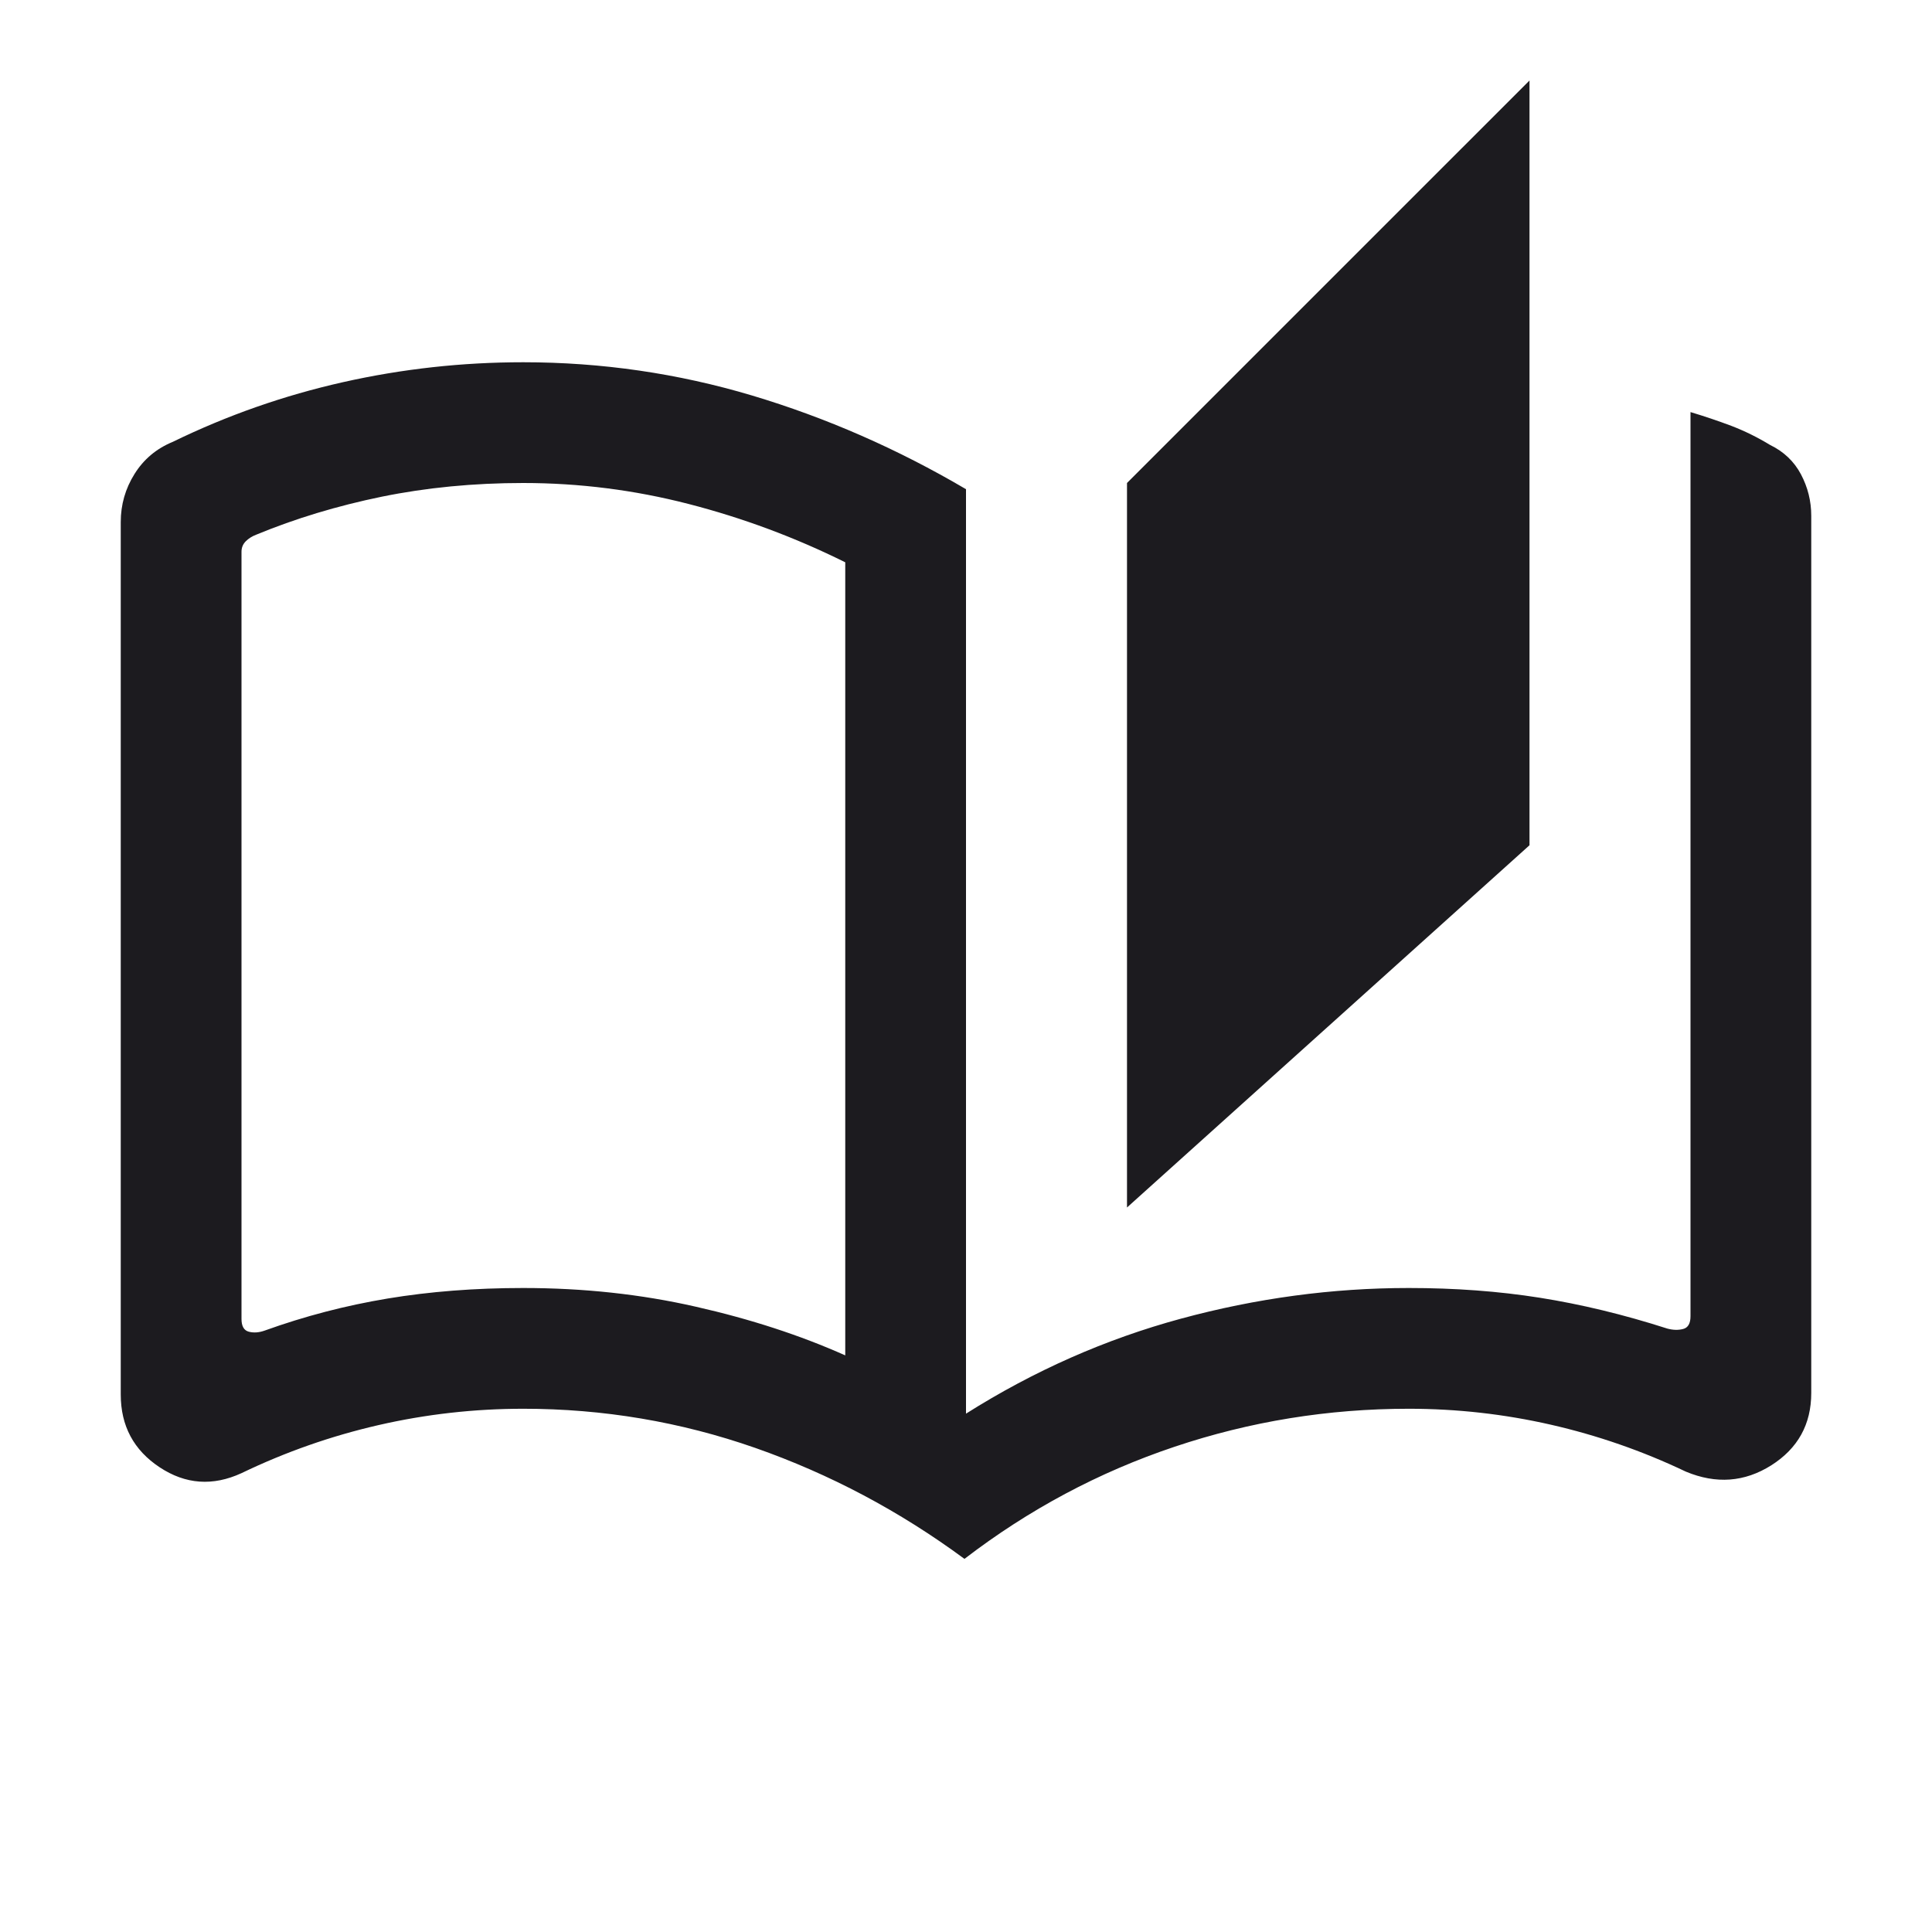
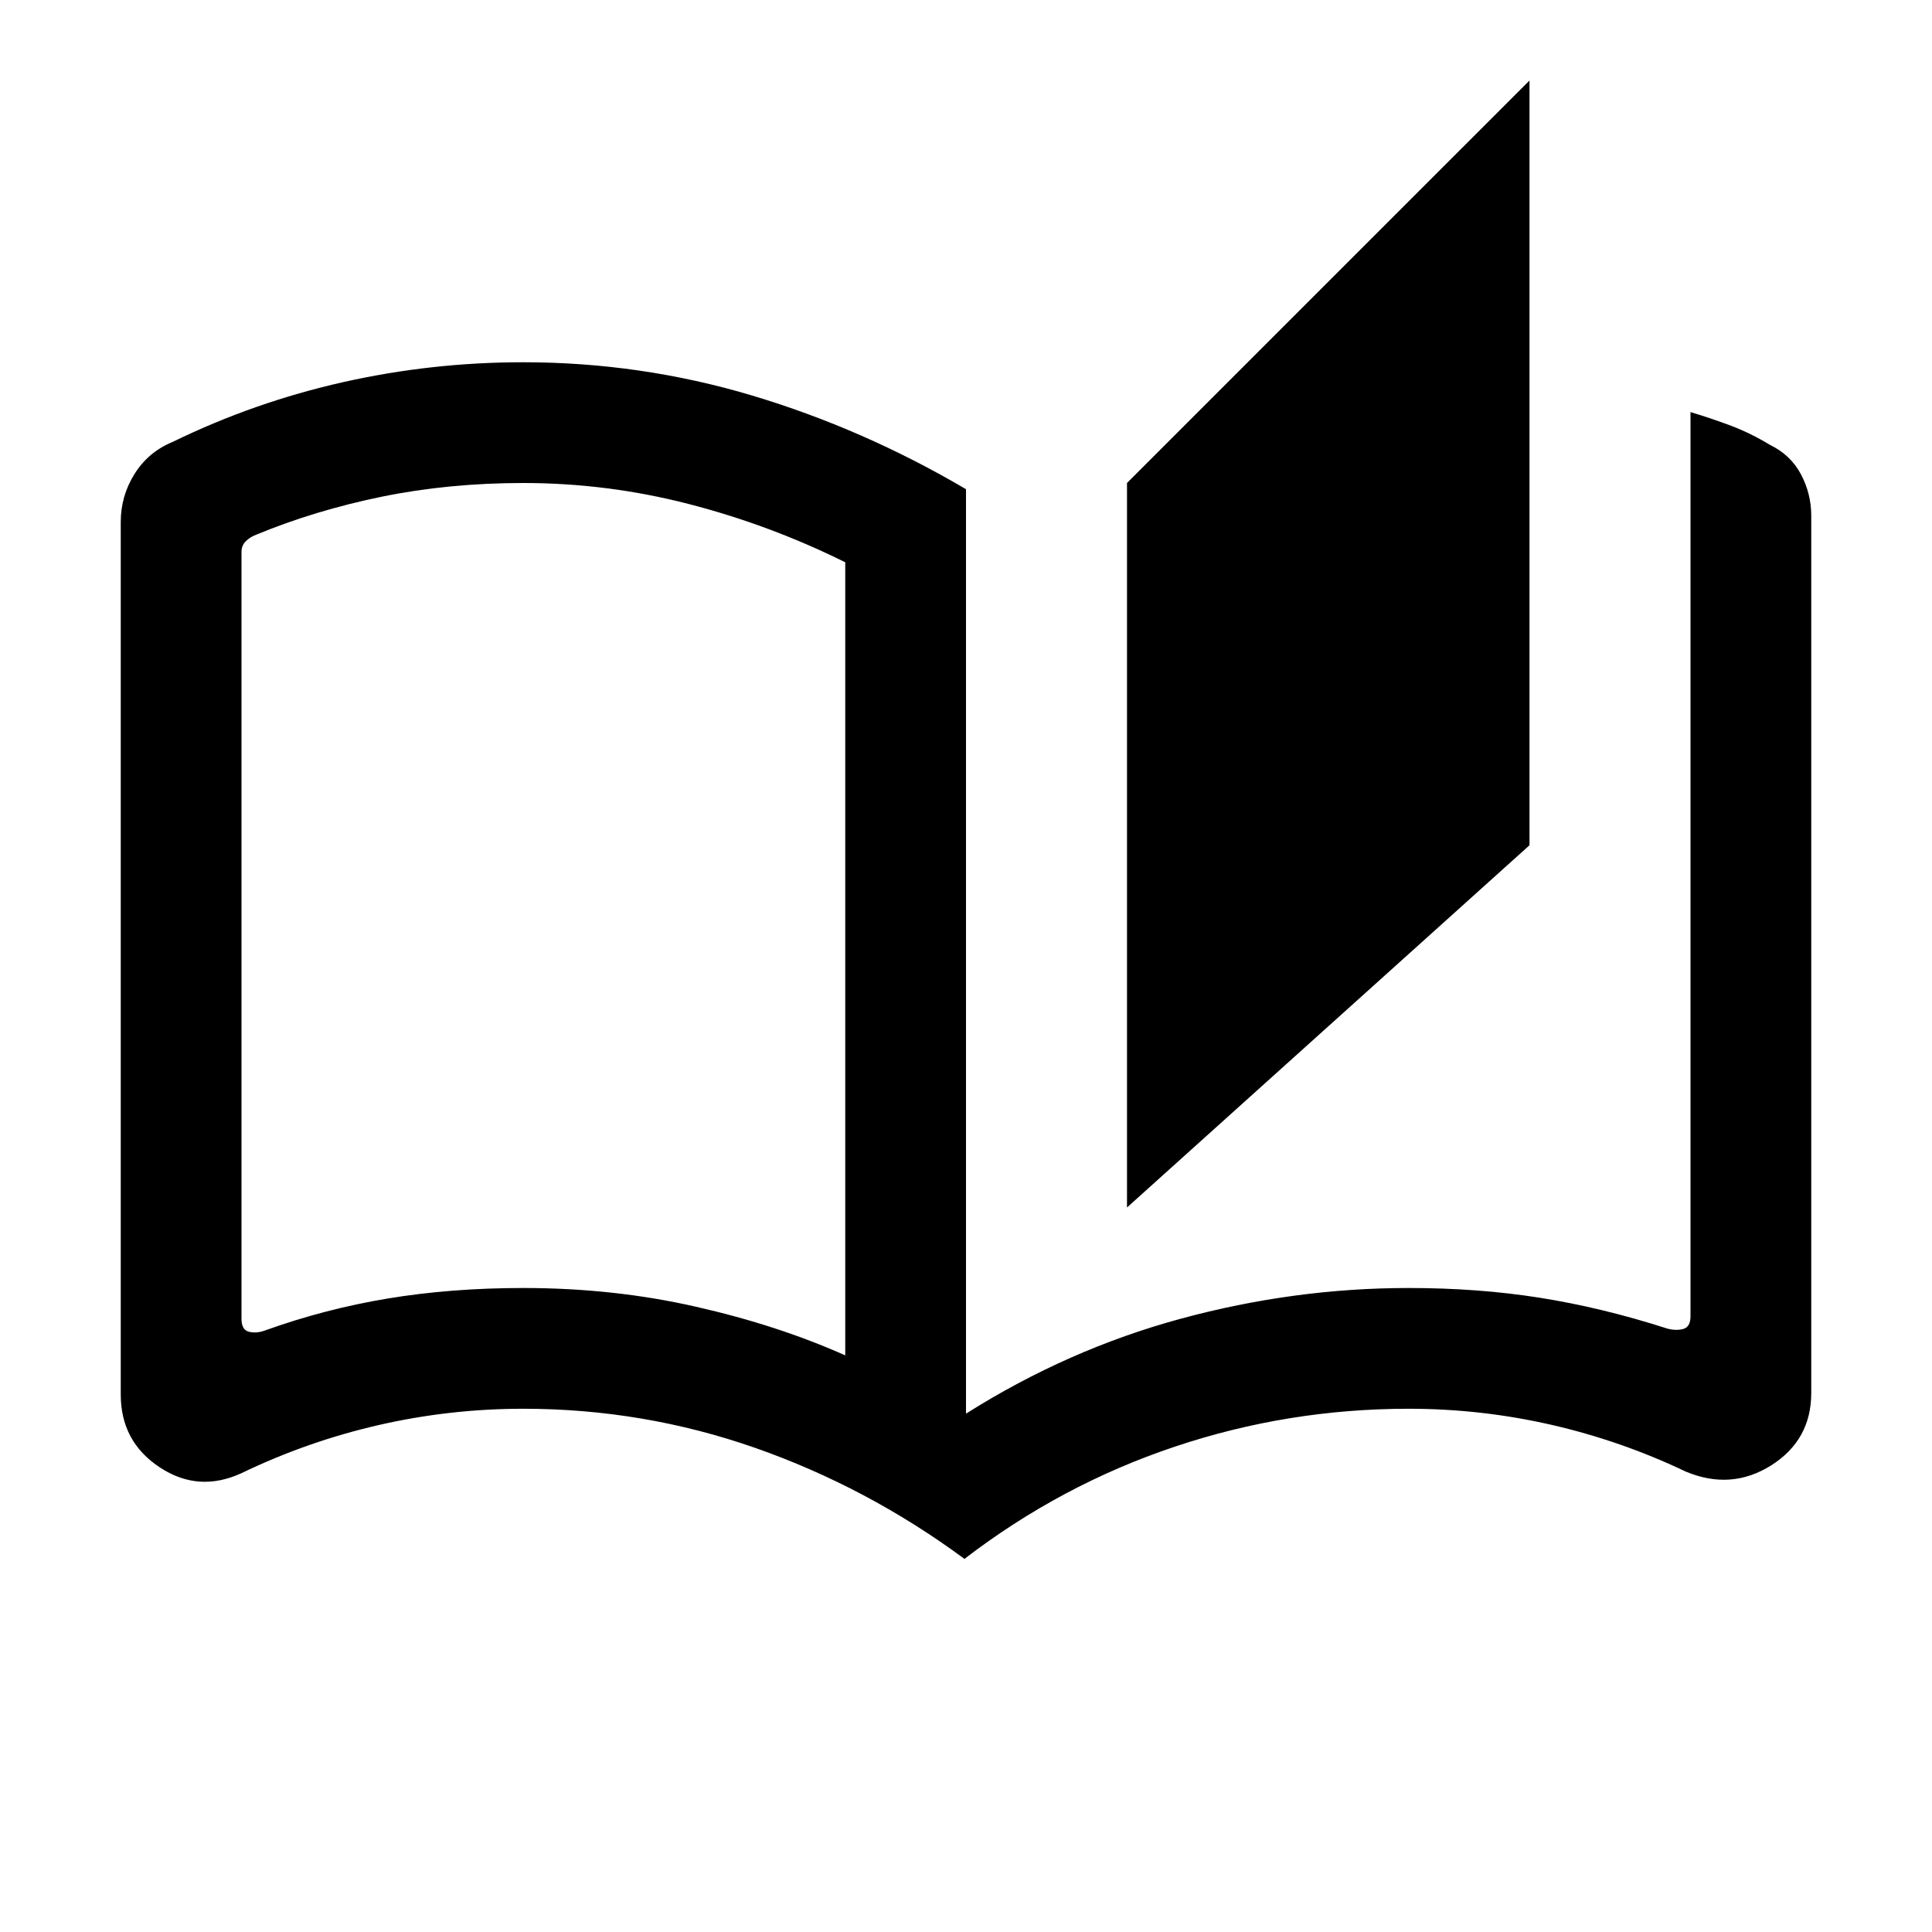
<svg xmlns="http://www.w3.org/2000/svg" width="24" height="24" viewBox="0 0 24 24" fill="none">
  <mask id="mask0_65147_1222" style="mask-type:alpha" maskUnits="userSpaceOnUse" x="0" y="0" width="24" height="24">
    <rect width="24" height="24" fill="#D9D9D9" />
  </mask>
  <g mask="url(#mask0_65147_1222)">
-     <path d="M11.981 19.365C11.174 18.77 10.308 18.311 9.381 17.986C8.454 17.662 7.494 17.5 6.5 17.5C5.89 17.5 5.29 17.568 4.702 17.703C4.114 17.838 3.546 18.037 3 18.3C2.644 18.464 2.305 18.44 1.983 18.227C1.661 18.014 1.5 17.713 1.5 17.323V6.485C1.5 6.269 1.557 6.07 1.671 5.888C1.785 5.705 1.944 5.572 2.146 5.489C2.823 5.159 3.529 4.912 4.263 4.747C4.997 4.582 5.742 4.5 6.5 4.5C7.473 4.5 8.42 4.638 9.342 4.913C10.264 5.189 11.15 5.577 12 6.077V17.561C12.844 17.028 13.734 16.635 14.67 16.381C15.607 16.127 16.55 16 17.5 16C18.074 16 18.617 16.04 19.128 16.121C19.639 16.202 20.167 16.329 20.712 16.504C20.782 16.523 20.848 16.525 20.909 16.509C20.97 16.493 21 16.44 21 16.35V5.119C21.173 5.171 21.342 5.228 21.507 5.29C21.671 5.353 21.832 5.432 21.988 5.527C22.159 5.61 22.287 5.732 22.372 5.892C22.457 6.053 22.5 6.224 22.5 6.408V17.304C22.5 17.694 22.334 17.993 22.003 18.203C21.671 18.412 21.318 18.438 20.942 18.281C20.403 18.024 19.843 17.83 19.265 17.698C18.686 17.566 18.098 17.5 17.5 17.5C16.5 17.5 15.53 17.657 14.591 17.972C13.651 18.287 12.781 18.751 11.981 19.365ZM14 15V6L19 1V10.5L14 15ZM10.5 16.837V6.985C9.873 6.674 9.224 6.433 8.552 6.26C7.88 6.087 7.196 6 6.5 6C5.883 6 5.298 6.057 4.743 6.17C4.189 6.284 3.669 6.441 3.183 6.642C3.131 6.662 3.088 6.689 3.053 6.724C3.018 6.759 3 6.803 3 6.854V16.384C3 16.474 3.03 16.527 3.091 16.543C3.152 16.559 3.218 16.554 3.288 16.529C3.782 16.351 4.291 16.218 4.814 16.131C5.338 16.044 5.9 16 6.5 16C7.247 16 7.962 16.077 8.642 16.232C9.323 16.386 9.942 16.588 10.5 16.837Z" fill="#1C1B1F" />
+     <path d="M11.981 19.365C11.174 18.77 10.308 18.311 9.381 17.986C8.454 17.662 7.494 17.5 6.5 17.5C5.89 17.5 5.29 17.568 4.702 17.703C4.114 17.838 3.546 18.037 3 18.3C2.644 18.464 2.305 18.44 1.983 18.227C1.661 18.014 1.5 17.713 1.5 17.323V6.485C1.5 6.269 1.557 6.07 1.671 5.888C1.785 5.705 1.944 5.572 2.146 5.489C2.823 5.159 3.529 4.912 4.263 4.747C4.997 4.582 5.742 4.5 6.5 4.5C7.473 4.5 8.42 4.638 9.342 4.913C10.264 5.189 11.15 5.577 12 6.077V17.561C12.844 17.028 13.734 16.635 14.67 16.381C15.607 16.127 16.55 16 17.5 16C18.074 16 18.617 16.04 19.128 16.121C19.639 16.202 20.167 16.329 20.712 16.504C20.782 16.523 20.848 16.525 20.909 16.509C20.97 16.493 21 16.44 21 16.35V5.119C21.173 5.171 21.342 5.228 21.507 5.29C21.671 5.353 21.832 5.432 21.988 5.527C22.159 5.61 22.287 5.732 22.372 5.892C22.457 6.053 22.5 6.224 22.5 6.408V17.304C22.5 17.694 22.334 17.993 22.003 18.203C21.671 18.412 21.318 18.438 20.942 18.281C20.403 18.024 19.843 17.83 19.265 17.698C18.686 17.566 18.098 17.5 17.5 17.5C16.5 17.5 15.53 17.657 14.591 17.972C13.651 18.287 12.781 18.751 11.981 19.365ZM14 15V6L19 1V10.5L14 15ZM10.5 16.837V6.985C9.873 6.674 9.224 6.433 8.552 6.26C7.88 6.087 7.196 6 6.5 6C5.883 6 5.298 6.057 4.743 6.17C4.189 6.284 3.669 6.441 3.183 6.642C3.131 6.662 3.088 6.689 3.053 6.724C3.018 6.759 3 6.803 3 6.854V16.384C3 16.474 3.03 16.527 3.091 16.543C3.152 16.559 3.218 16.554 3.288 16.529C3.782 16.351 4.291 16.218 4.814 16.131C5.338 16.044 5.9 16 6.5 16C7.247 16 7.962 16.077 8.642 16.232C9.323 16.386 9.942 16.588 10.5 16.837Z" fill="currentColor" />
  </g>
</svg>
